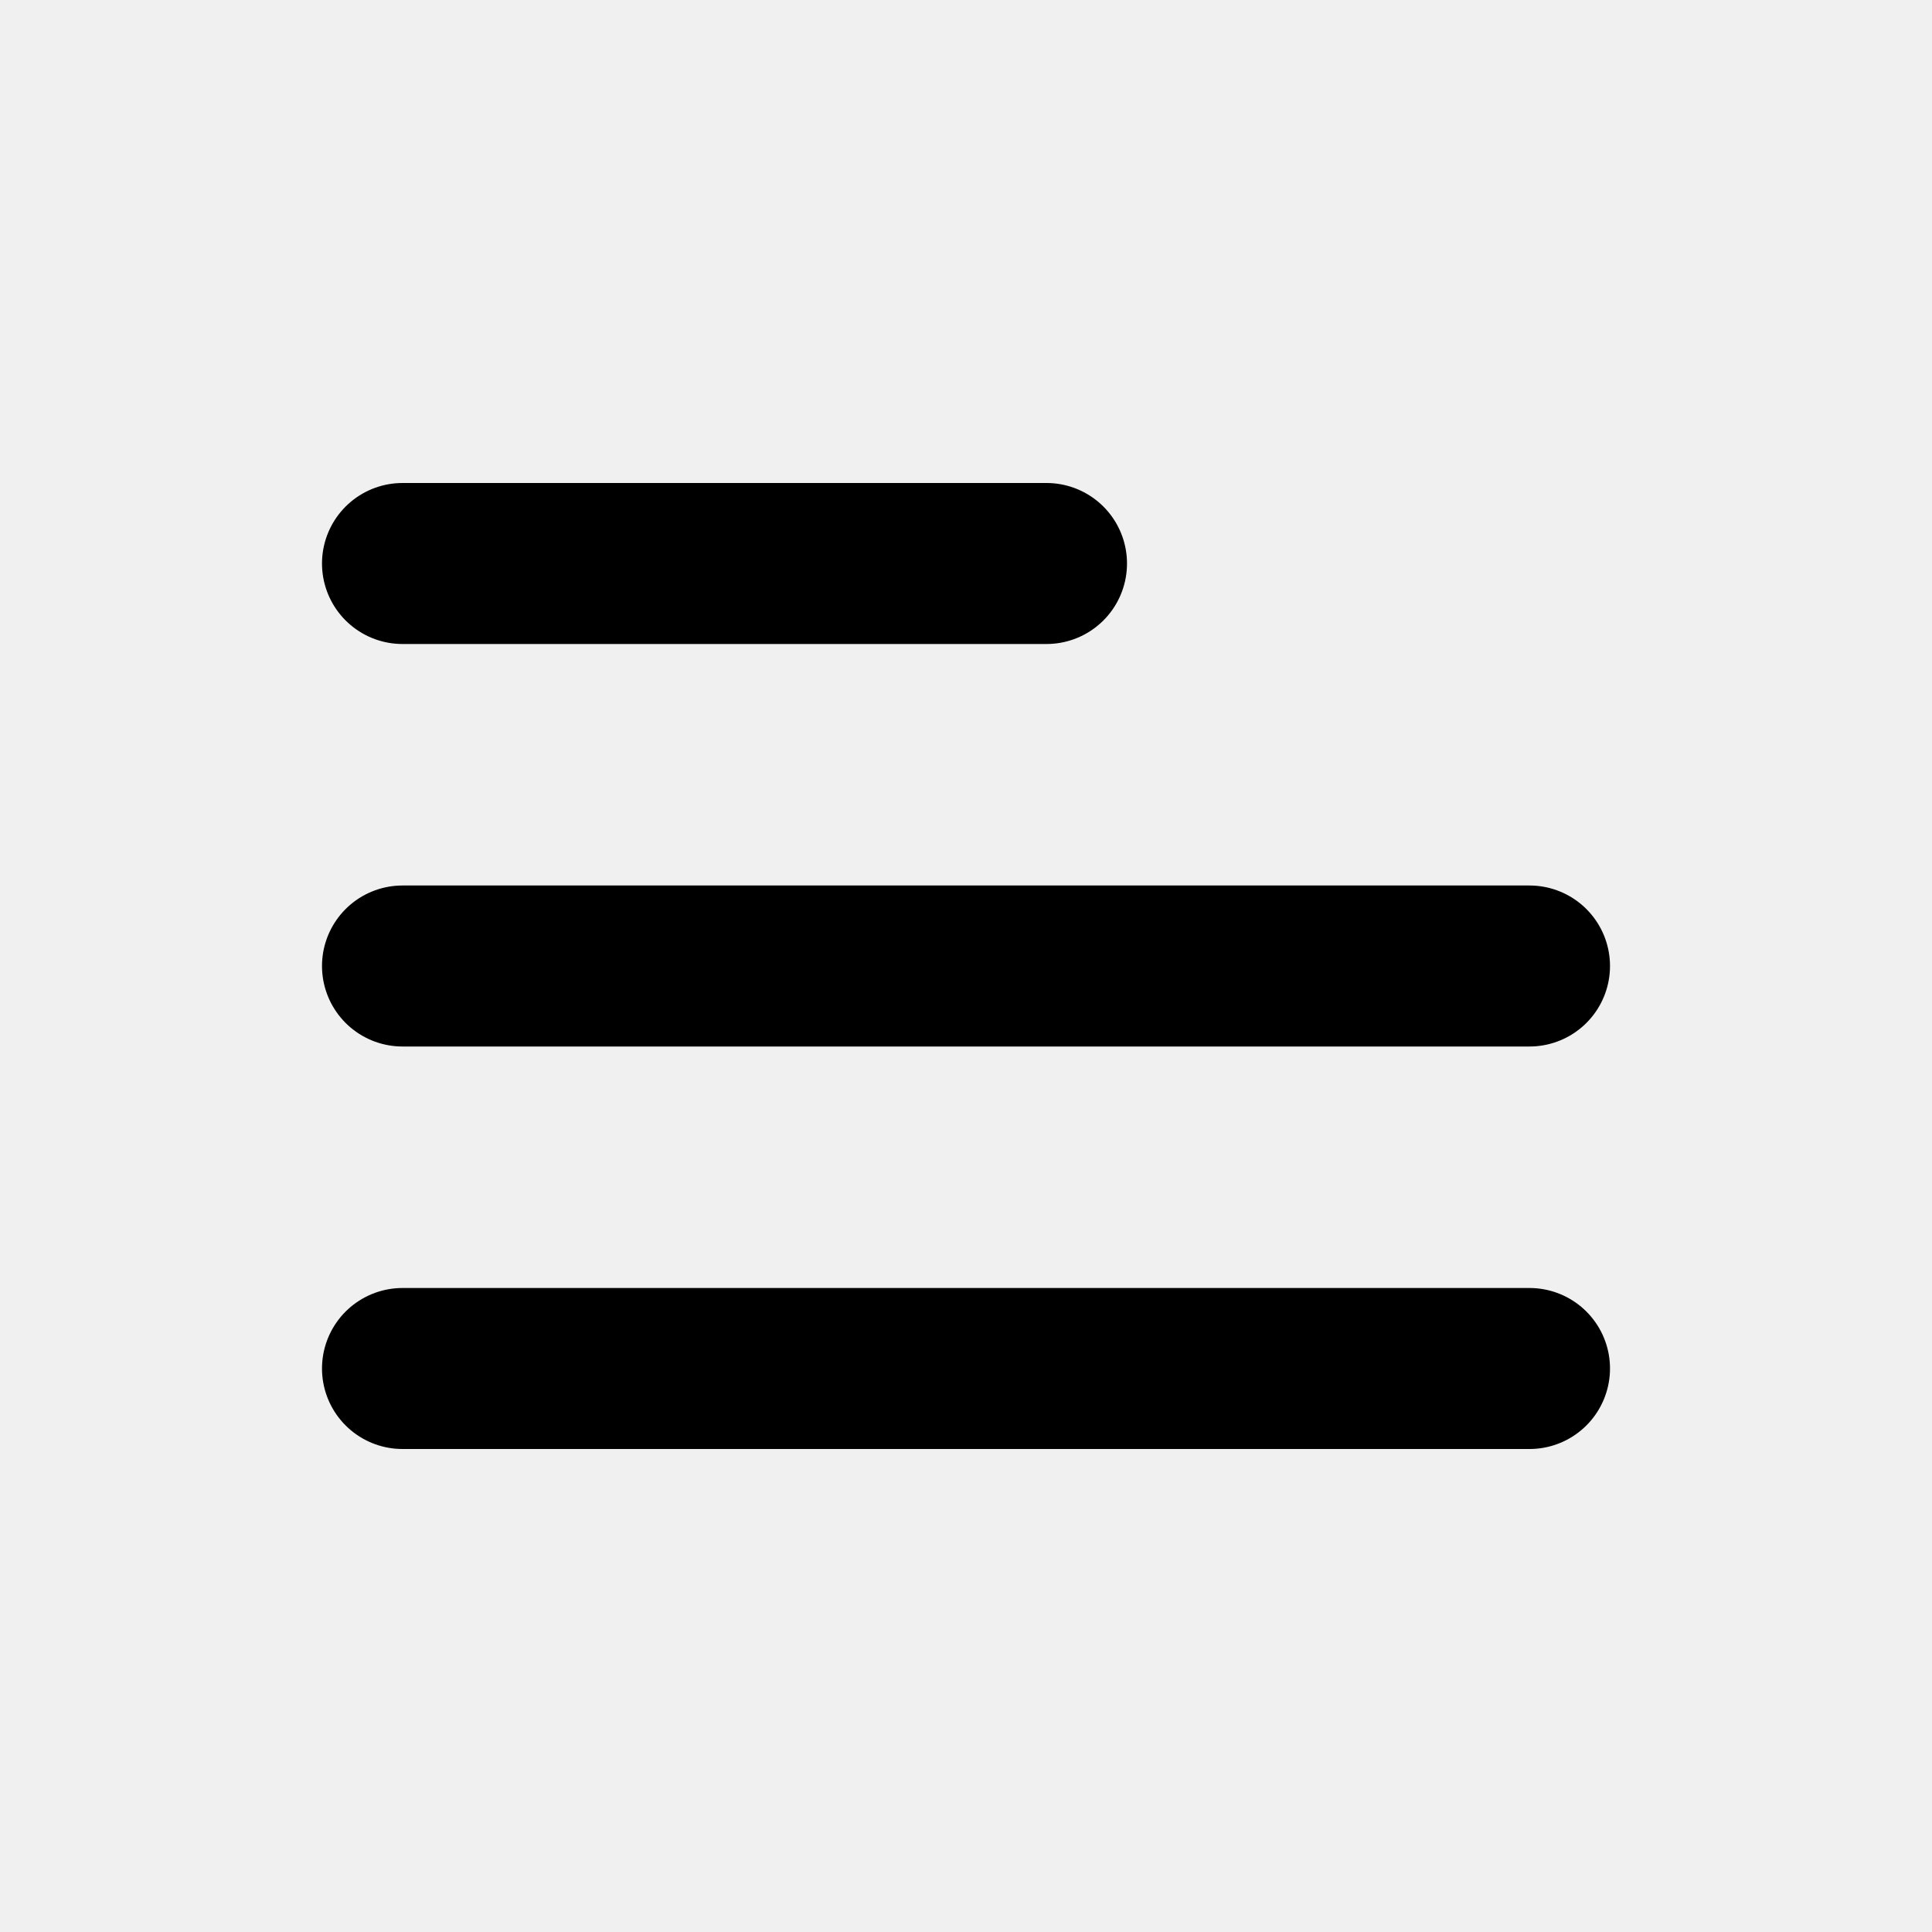
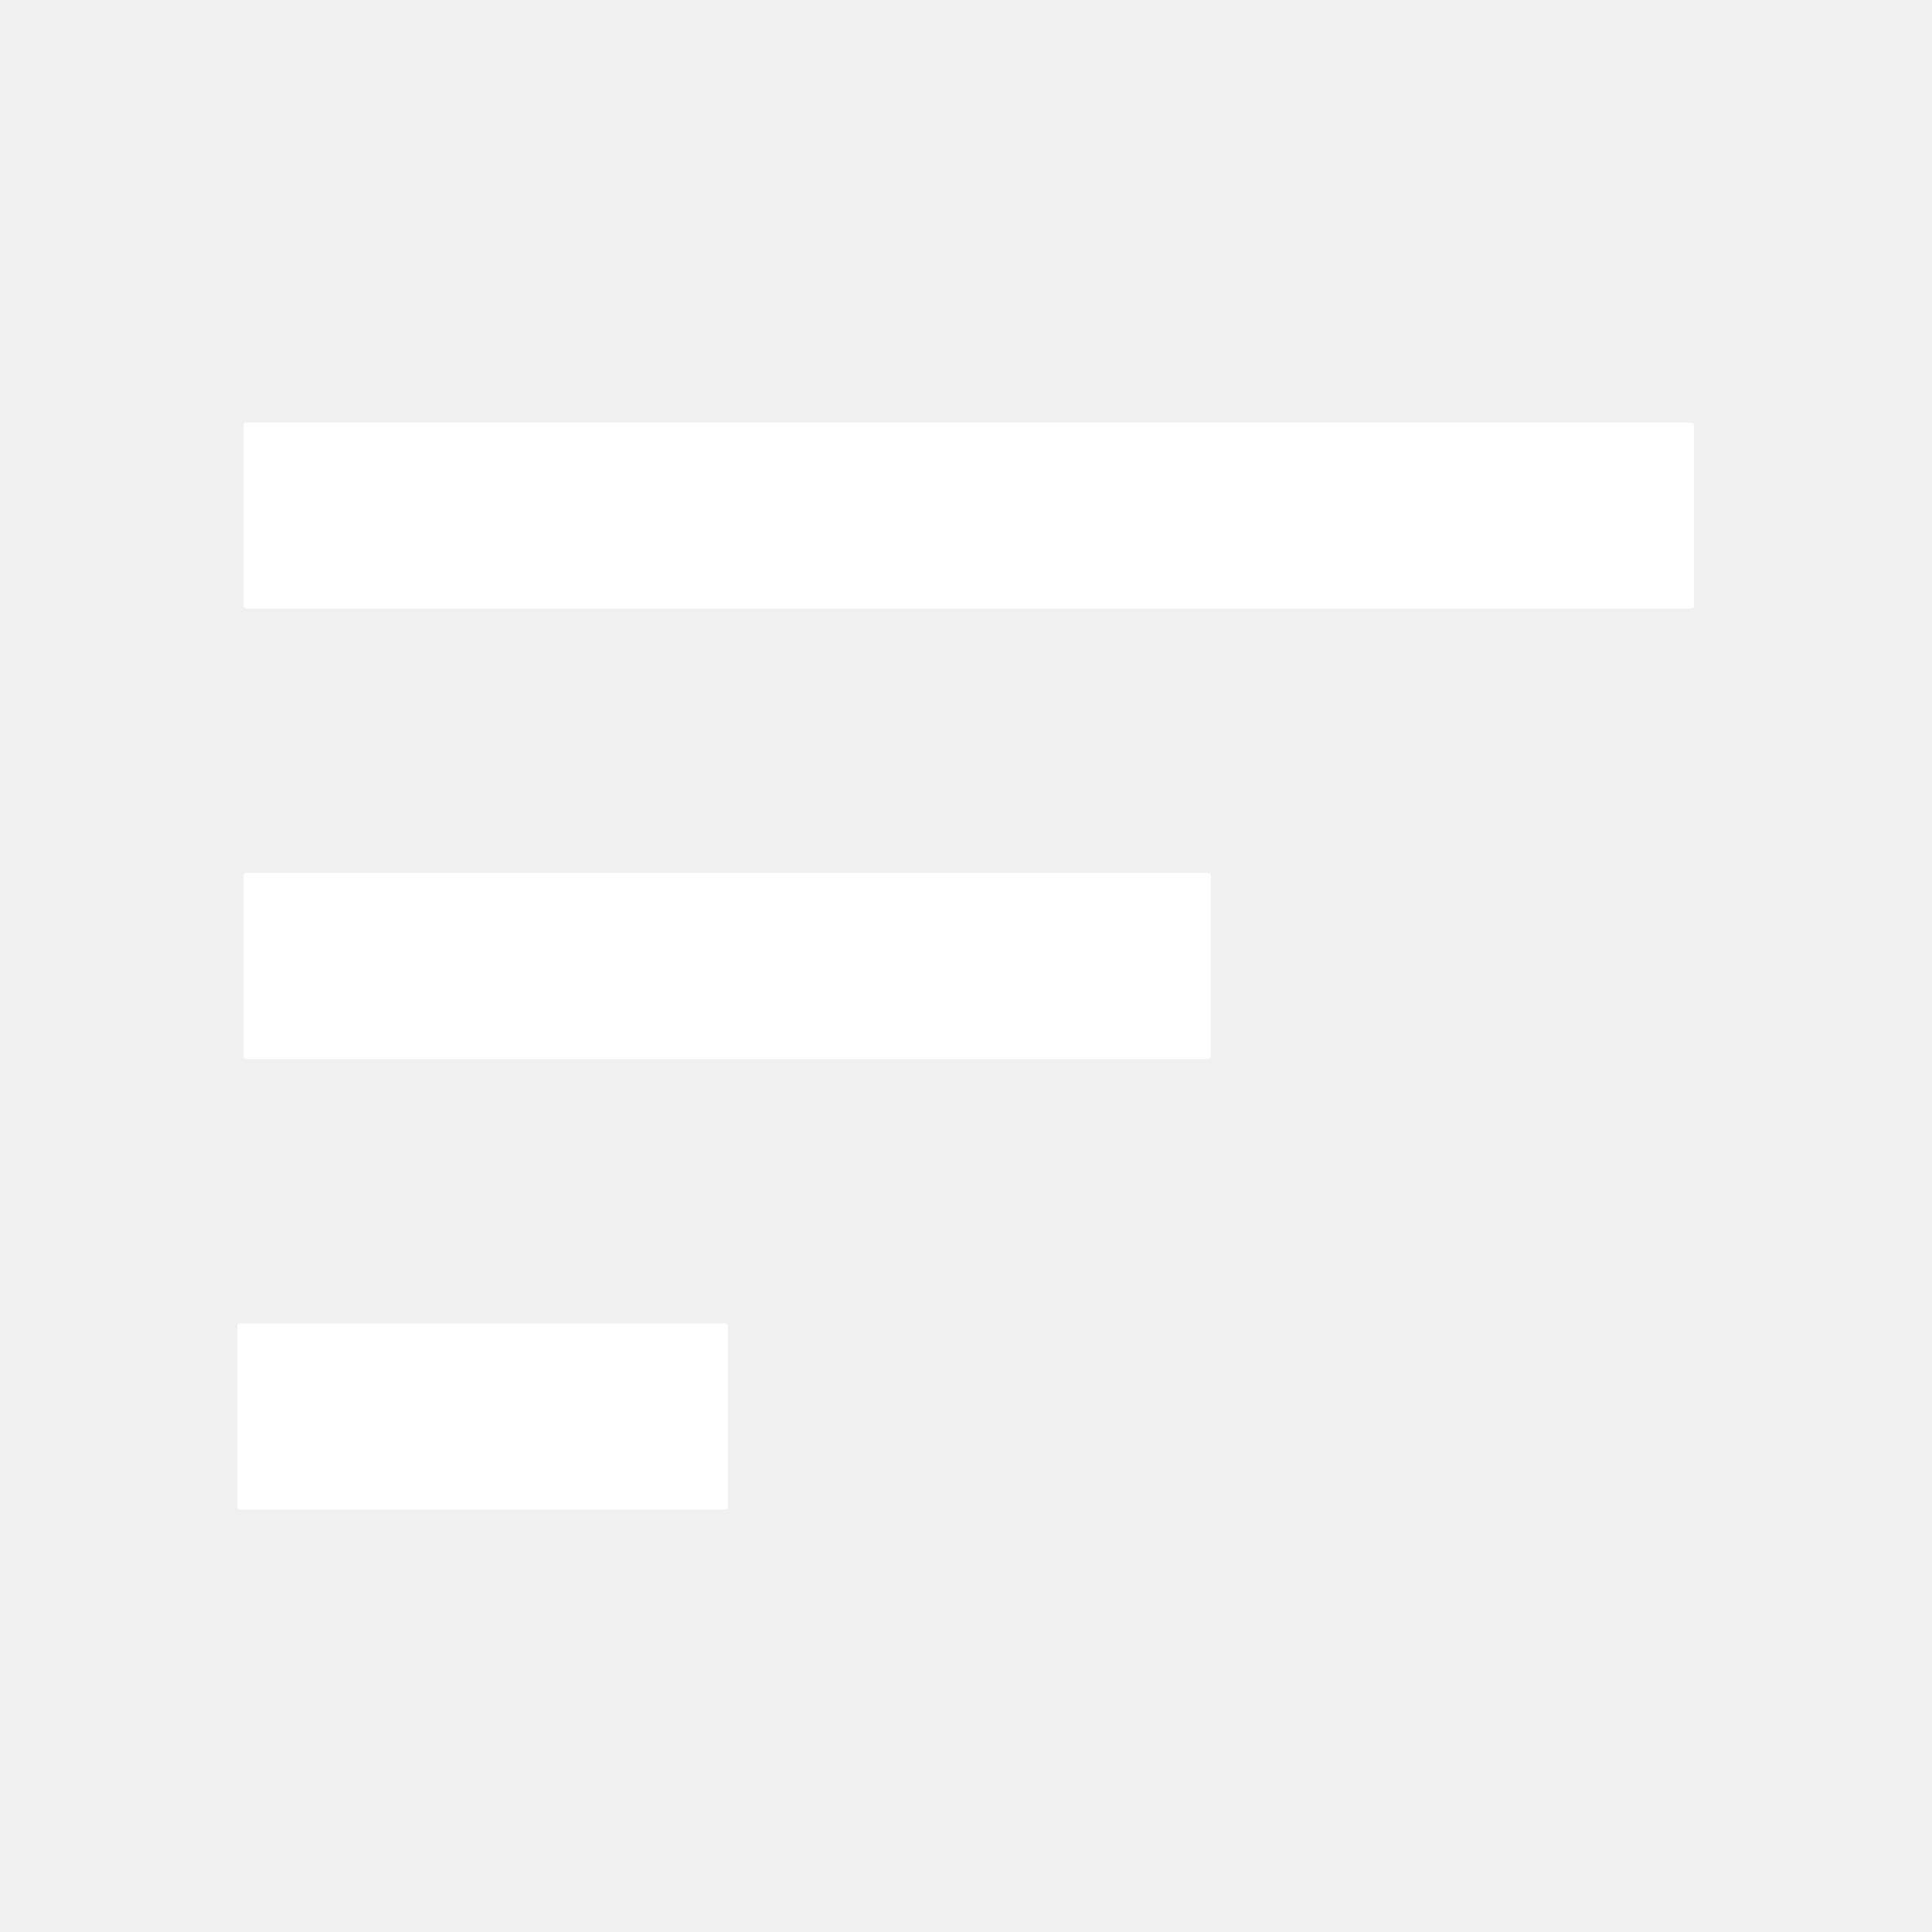
- <svg xmlns="http://www.w3.org/2000/svg" width="800px" height="800px" viewBox="0 0 24 24" fill="none">
-   <g id="Menu / Menu_Alt_04">
-     <path id="Vector" d="M5 17H19M5 12H19M5 7H13" stroke="#000000" stroke-width="2" stroke-linecap="round" stroke-linejoin="round" />
+ <svg xmlns="http://www.w3.org/2000/svg" fill="#ffffff" width="800px" height="800px" viewBox="0 0 64 64" version="1.1" xml:space="preserve" style="fill-rule:evenodd;clip-rule:evenodd;stroke-linejoin:round;stroke-miterlimit:2;" stroke="#ffffff">
+   <g id="SVGRepo_bgCarrier" stroke-width="0" />
+   <g id="SVGRepo_tracerCarrier" stroke-linecap="round" stroke-linejoin="round" />
+   <g id="SVGRepo_iconCarrier">
+     <g transform="matrix(1,0,0,1,-1088,-192)">
+       <rect id="Icons" x="0" y="0" width="1280" height="800" style="fill:none;" />
+       <g id="Icons1">
+         <g id="Strike"> </g>
+         <g id="H1"> </g>
+         <g id="H2"> </g>
+         <g id="H3"> </g>
+         <g id="list-ul"> </g>
+         <g id="hamburger-1"> </g>
+         <g id="hamburger-2" transform="matrix(1.50868,0,0,1.01217,70.647,191.772)">
+           <g transform="matrix(0.149202,0,0,0.173437,664.206,42.142)">
+             <rect x="103.288" y="8.535" width="71.218" height="34.133" style="fill-rule:nonzero;" />
+           </g>
+           <g transform="matrix(0.149202,0,0,0.173437,664.345,27.4)">
+             <rect x="103.288" y="8.535" width="141.366" height="34.133" style="fill-rule:nonzero;" />
+           </g>
+           <g transform="matrix(0.149202,0,0,0.173437,664.345,12.658)">
+             <rect x="103.288" y="8.535" width="212.447" height="34.133" style="fill-rule:nonzero;" />
+           </g>
+         </g>
+         <g id="list-ol"> </g>
+         <g id="list-task"> </g>
+         <g id="trash"> </g>
+         <g id="vertical-menu"> </g>
+         <g id="horizontal-menu"> </g>
+         <g id="sidebar-2"> </g>
+         <g id="Pen"> </g>
+         <g id="Pen1"> </g>
+         <g id="clock"> </g>
+         <g id="external-link"> </g>
+         <g id="hr"> </g>
+         <g id="info"> </g>
+         <g id="warning"> </g>
+         <g id="plus-circle"> </g>
+         <g id="minus-circle"> </g>
+         <g id="vue"> </g>
+         <g id="cog"> </g>
+         <g id="logo"> </g>
+         <g id="radio-check"> </g>
+         <g id="eye-slash"> </g>
+         <g id="eye"> </g>
+         <g id="toggle-off"> </g>
+         <g id="shredder"> </g>
+         <g id="spinner--loading--dots-"> </g>
+         <g id="react"> </g>
+         <g id="check-selected"> </g>
+         <g id="turn-off"> </g>
+         <g id="code-block"> </g>
+         <g id="user"> </g>
+         <g id="coffee-bean"> </g>
+         <g transform="matrix(0.638317,0.368532,-0.368532,0.638317,785.021,-208.975)">
+           <g id="coffee-beans">
+             <g id="coffee-bean1"> </g>
+           </g>
+         </g>
+         <g id="coffee-bean-filled"> </g>
+         <g transform="matrix(0.638317,0.368532,-0.368532,0.638317,913.062,-208.975)">
+           <g id="coffee-beans-filled">
+             <g id="coffee-bean2"> </g>
+           </g>
+         </g>
+         <g id="clipboard"> </g>
+         <g transform="matrix(1,0,0,1,128.011,1.35415)">
+           <g id="clipboard-paste"> </g>
+         </g>
+         <g id="clipboard-copy"> </g>
+         <g id="Layer1"> </g>
+       </g>
+     </g>
  </g>
</svg>
